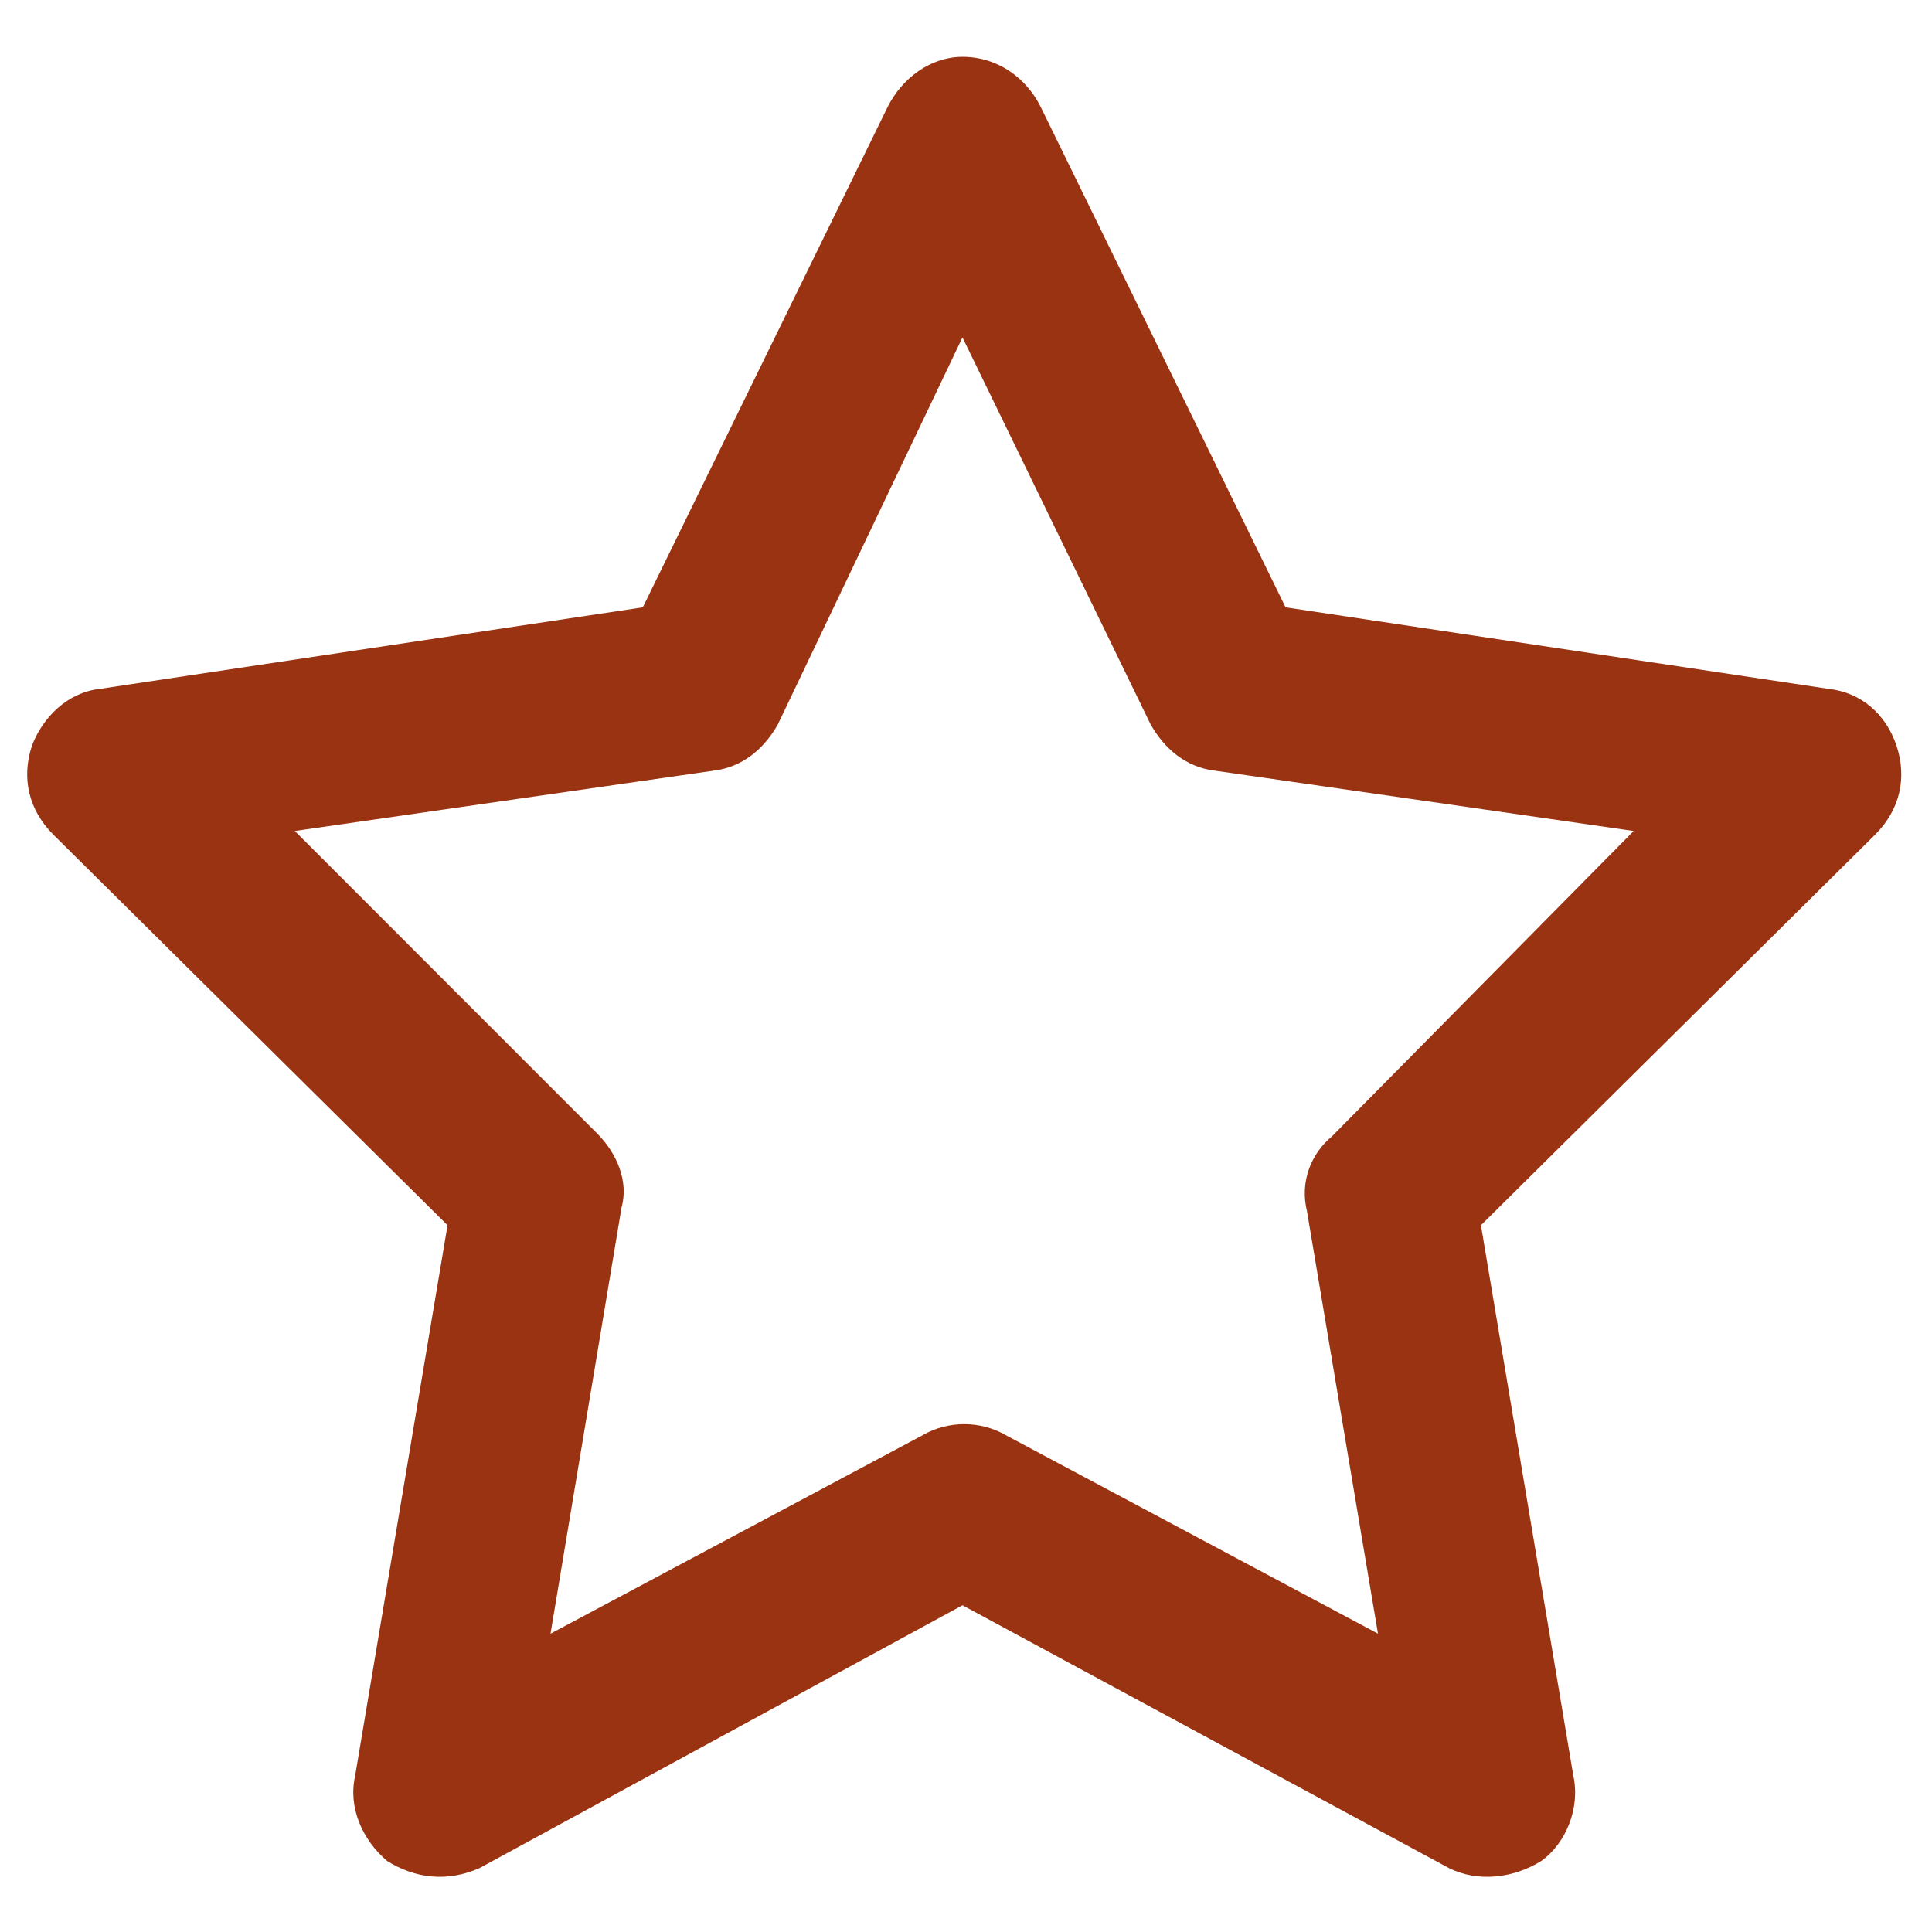
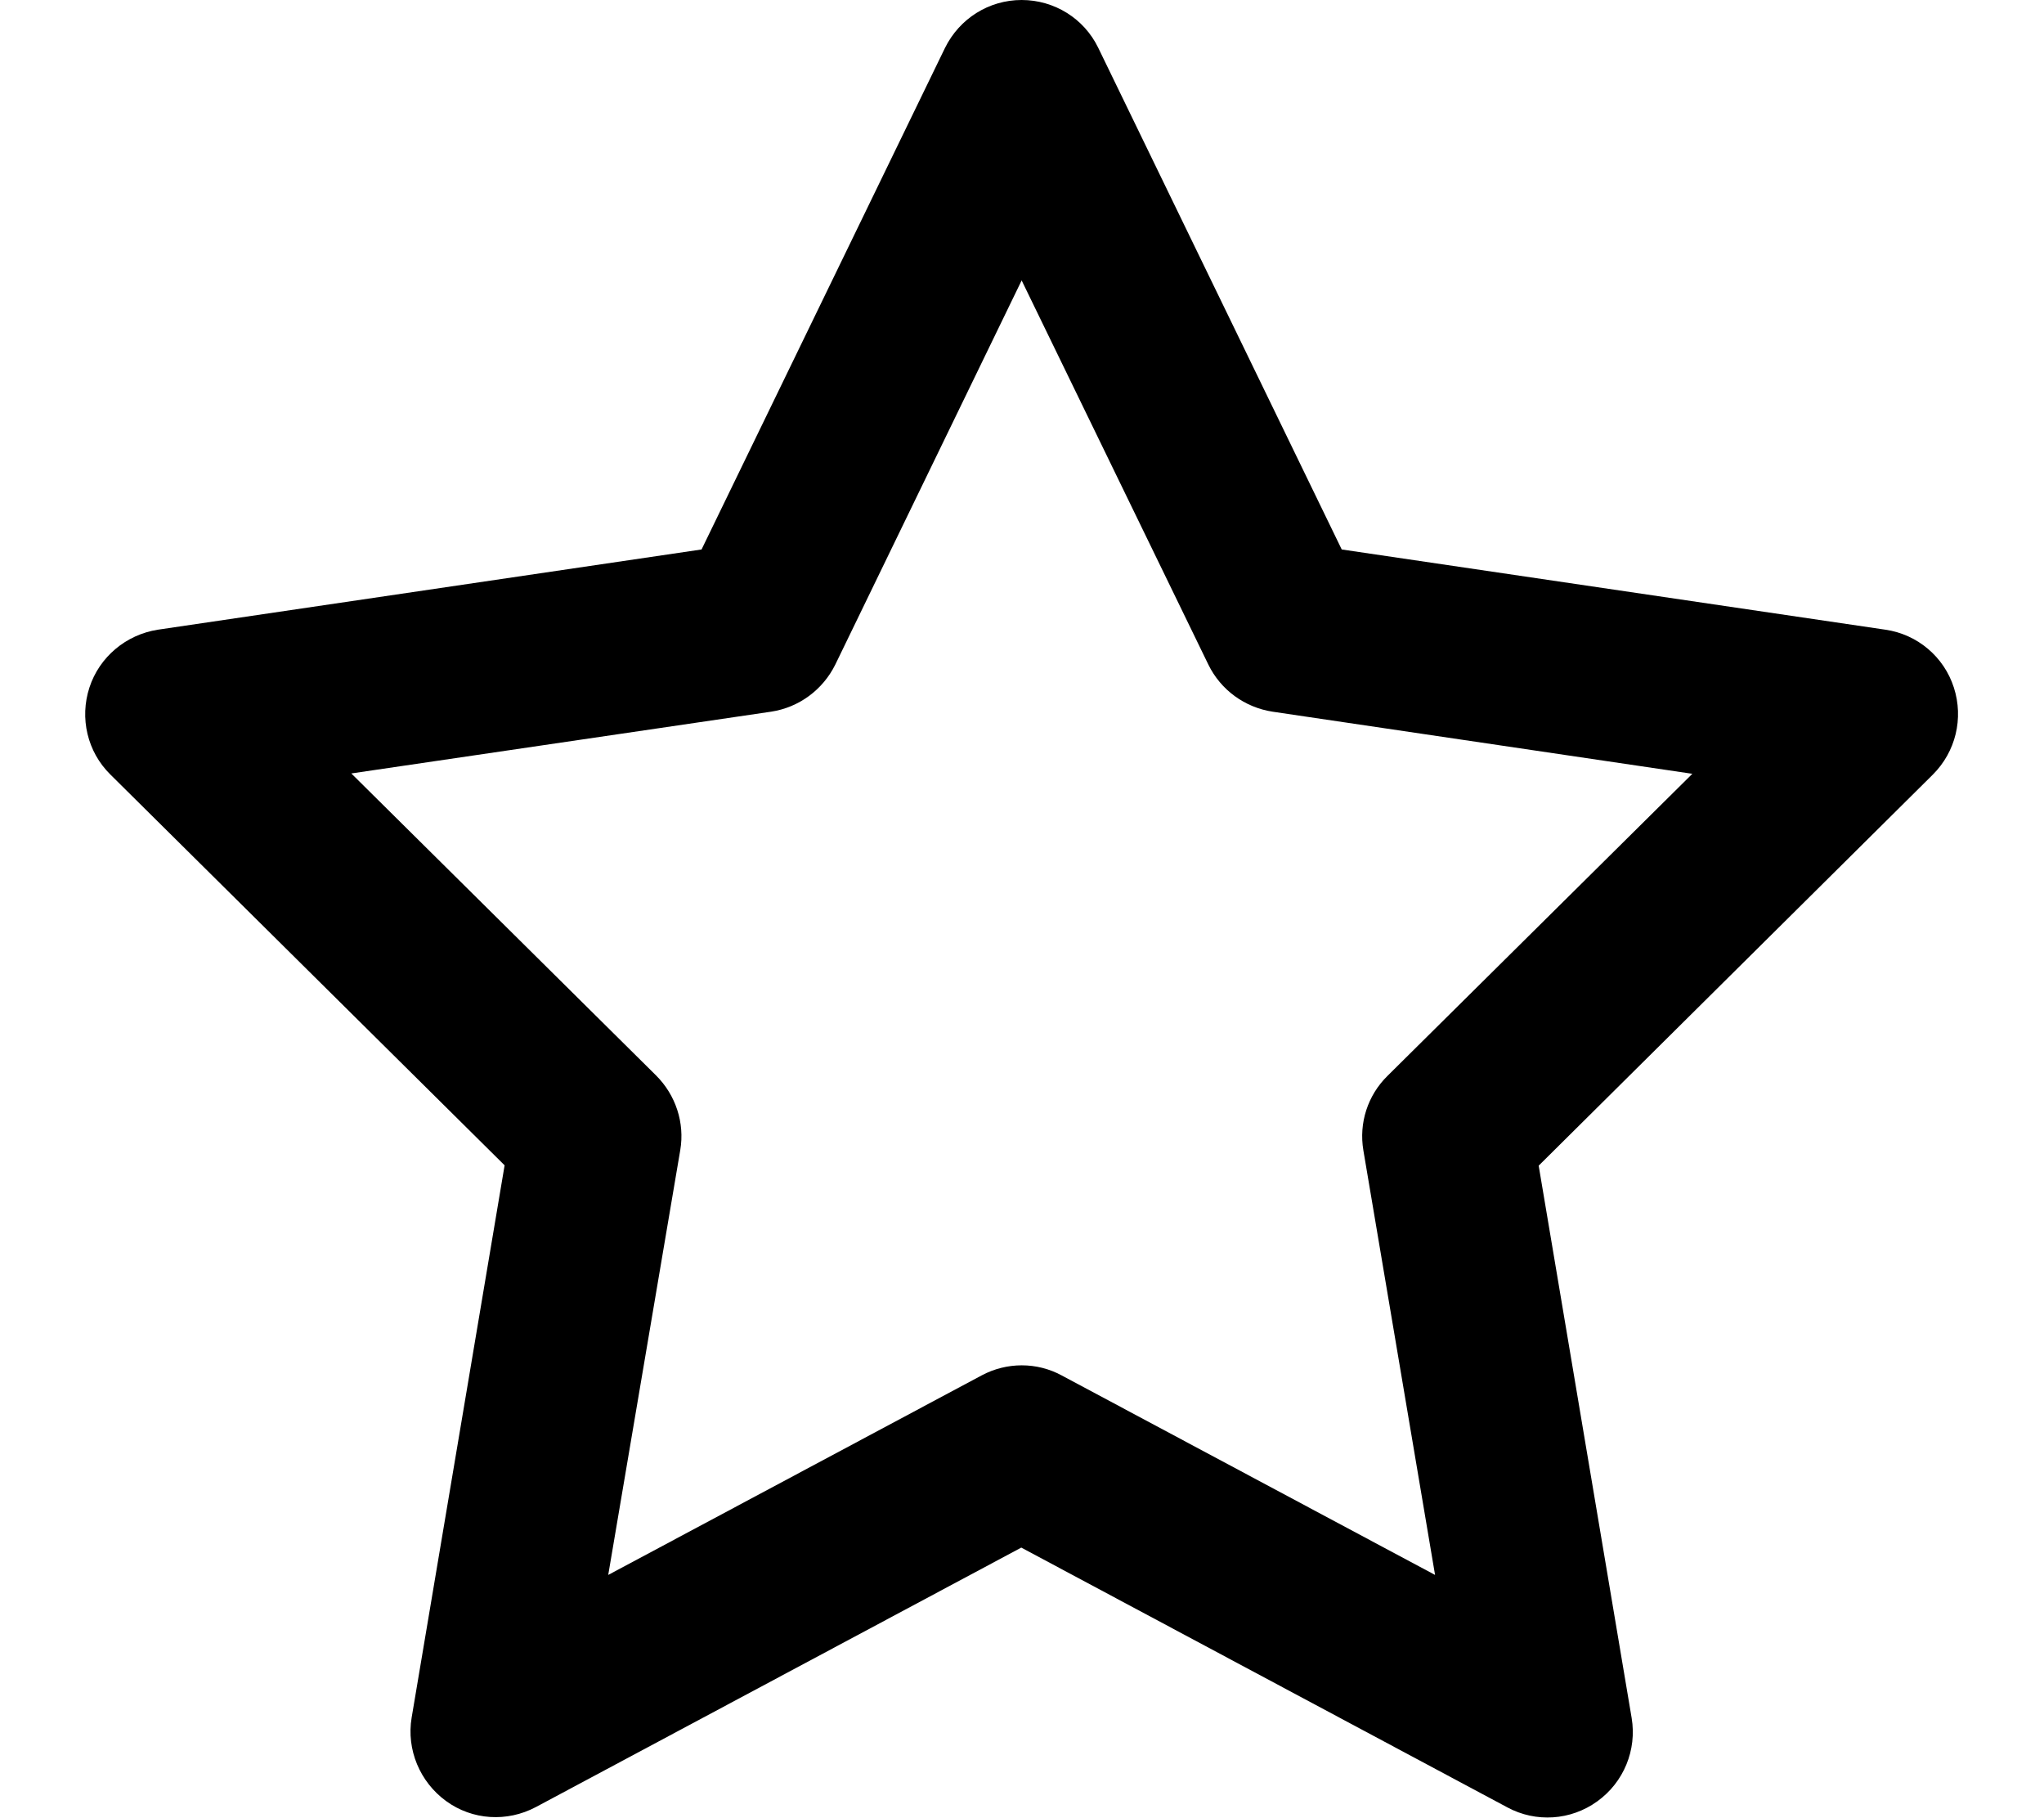
- <svg xmlns="http://www.w3.org/2000/svg" width="17" height="17" viewBox="0 0 17 17" fill="none">
-   <path d="M8.469 0.5C8.781 0.5 9.031 0.688 9.156 0.938L11.312 5.344L16.094 6.062C16.375 6.094 16.594 6.281 16.688 6.562C16.781 6.844 16.719 7.125 16.5 7.344L13.031 10.781L13.844 15.625C13.906 15.906 13.781 16.219 13.562 16.375C13.312 16.531 13 16.562 12.75 16.438L8.469 14.125L4.219 16.438C3.938 16.562 3.656 16.531 3.406 16.375C3.188 16.188 3.062 15.906 3.125 15.625L3.938 10.781L0.469 7.344C0.25 7.125 0.188 6.844 0.281 6.562C0.375 6.312 0.594 6.094 0.875 6.062L5.656 5.344L7.812 0.938C7.938 0.688 8.188 0.5 8.469 0.5ZM8.469 2.969L6.844 6.375C6.719 6.594 6.531 6.75 6.281 6.781L2.594 7.312L5.25 9.969C5.438 10.156 5.531 10.406 5.469 10.625L4.844 14.375L8.125 12.625C8.344 12.5 8.625 12.5 8.844 12.625L12.125 14.375L11.5 10.656C11.438 10.406 11.531 10.156 11.719 10L14.375 7.312L10.688 6.781C10.438 6.75 10.25 6.594 10.125 6.375L8.469 2.969Z" fill="#9A3312" />
+ <svg xmlns="http://www.w3.org/2000/svg" viewBox="0 0 576 512">
+   <path d="M287.9 0c9.2 0 17.6 5.2 21.6 13.5l68.6 141.3 153.2 22.6c9 1.3 16.5 7.6 19.3 16.3s.5 18.1-5.9 24.5L433.6 328.4l26.2 155.6c1.5 9-2.2 18.1-9.7 23.5s-17.3 6-25.3 1.7l-137-73.2L151 509.1c-8.1 4.3-17.9 3.7-25.3-1.7s-11.2-14.5-9.7-23.5l26.2-155.6L31.1 218.2c-6.5-6.4-8.7-15.9-5.9-24.5s10.3-14.9 19.3-16.3l153.2-22.6L266.3 13.5C270.4 5.2 278.7 0 287.9 0zm0 79L235.4 187.2c-3.5 7.1-10.2 12.1-18.1 13.3L99 217.9 184.9 303c5.5 5.5 8.1 13.3 6.8 21L171.4 443.7l105.2-56.2c7.1-3.8 15.6-3.8 22.6 0l105.2 56.2L384.2 324.1c-1.3-7.7 1.2-15.5 6.8-21l85.9-85.1L358.6 200.5c-7.8-1.2-14.6-6.1-18.1-13.3L287.9 79z" />
</svg>
